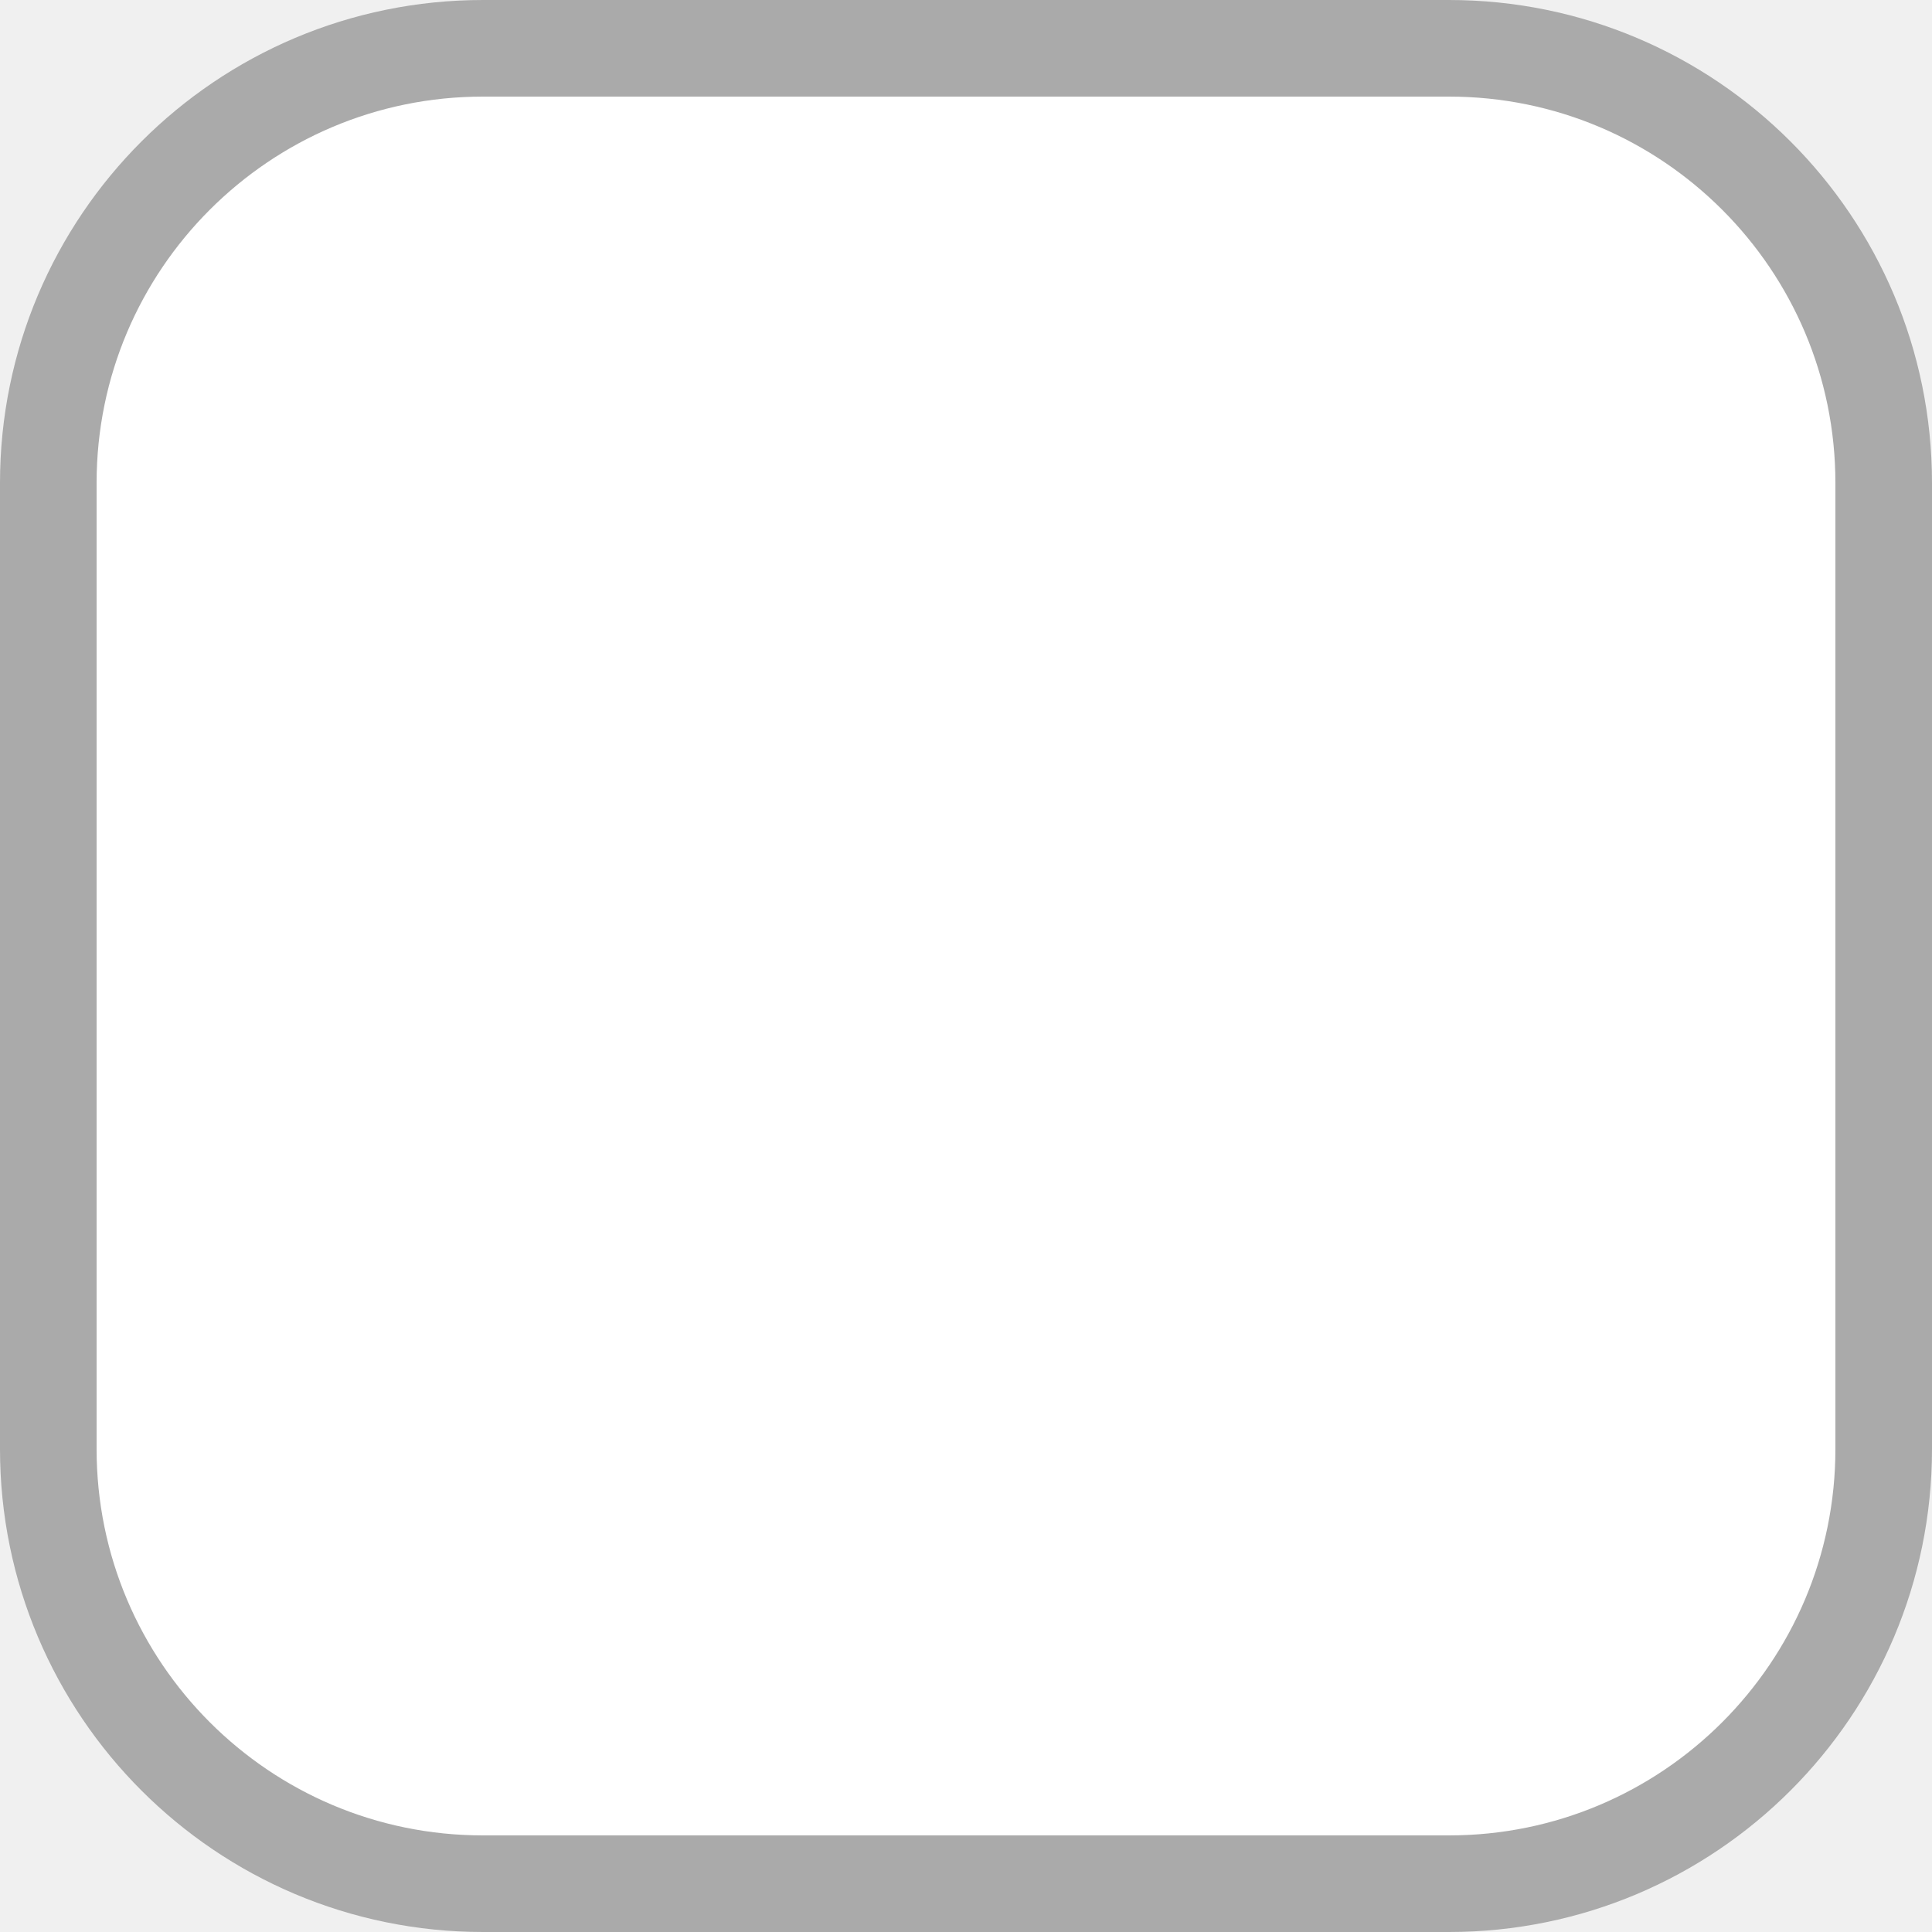
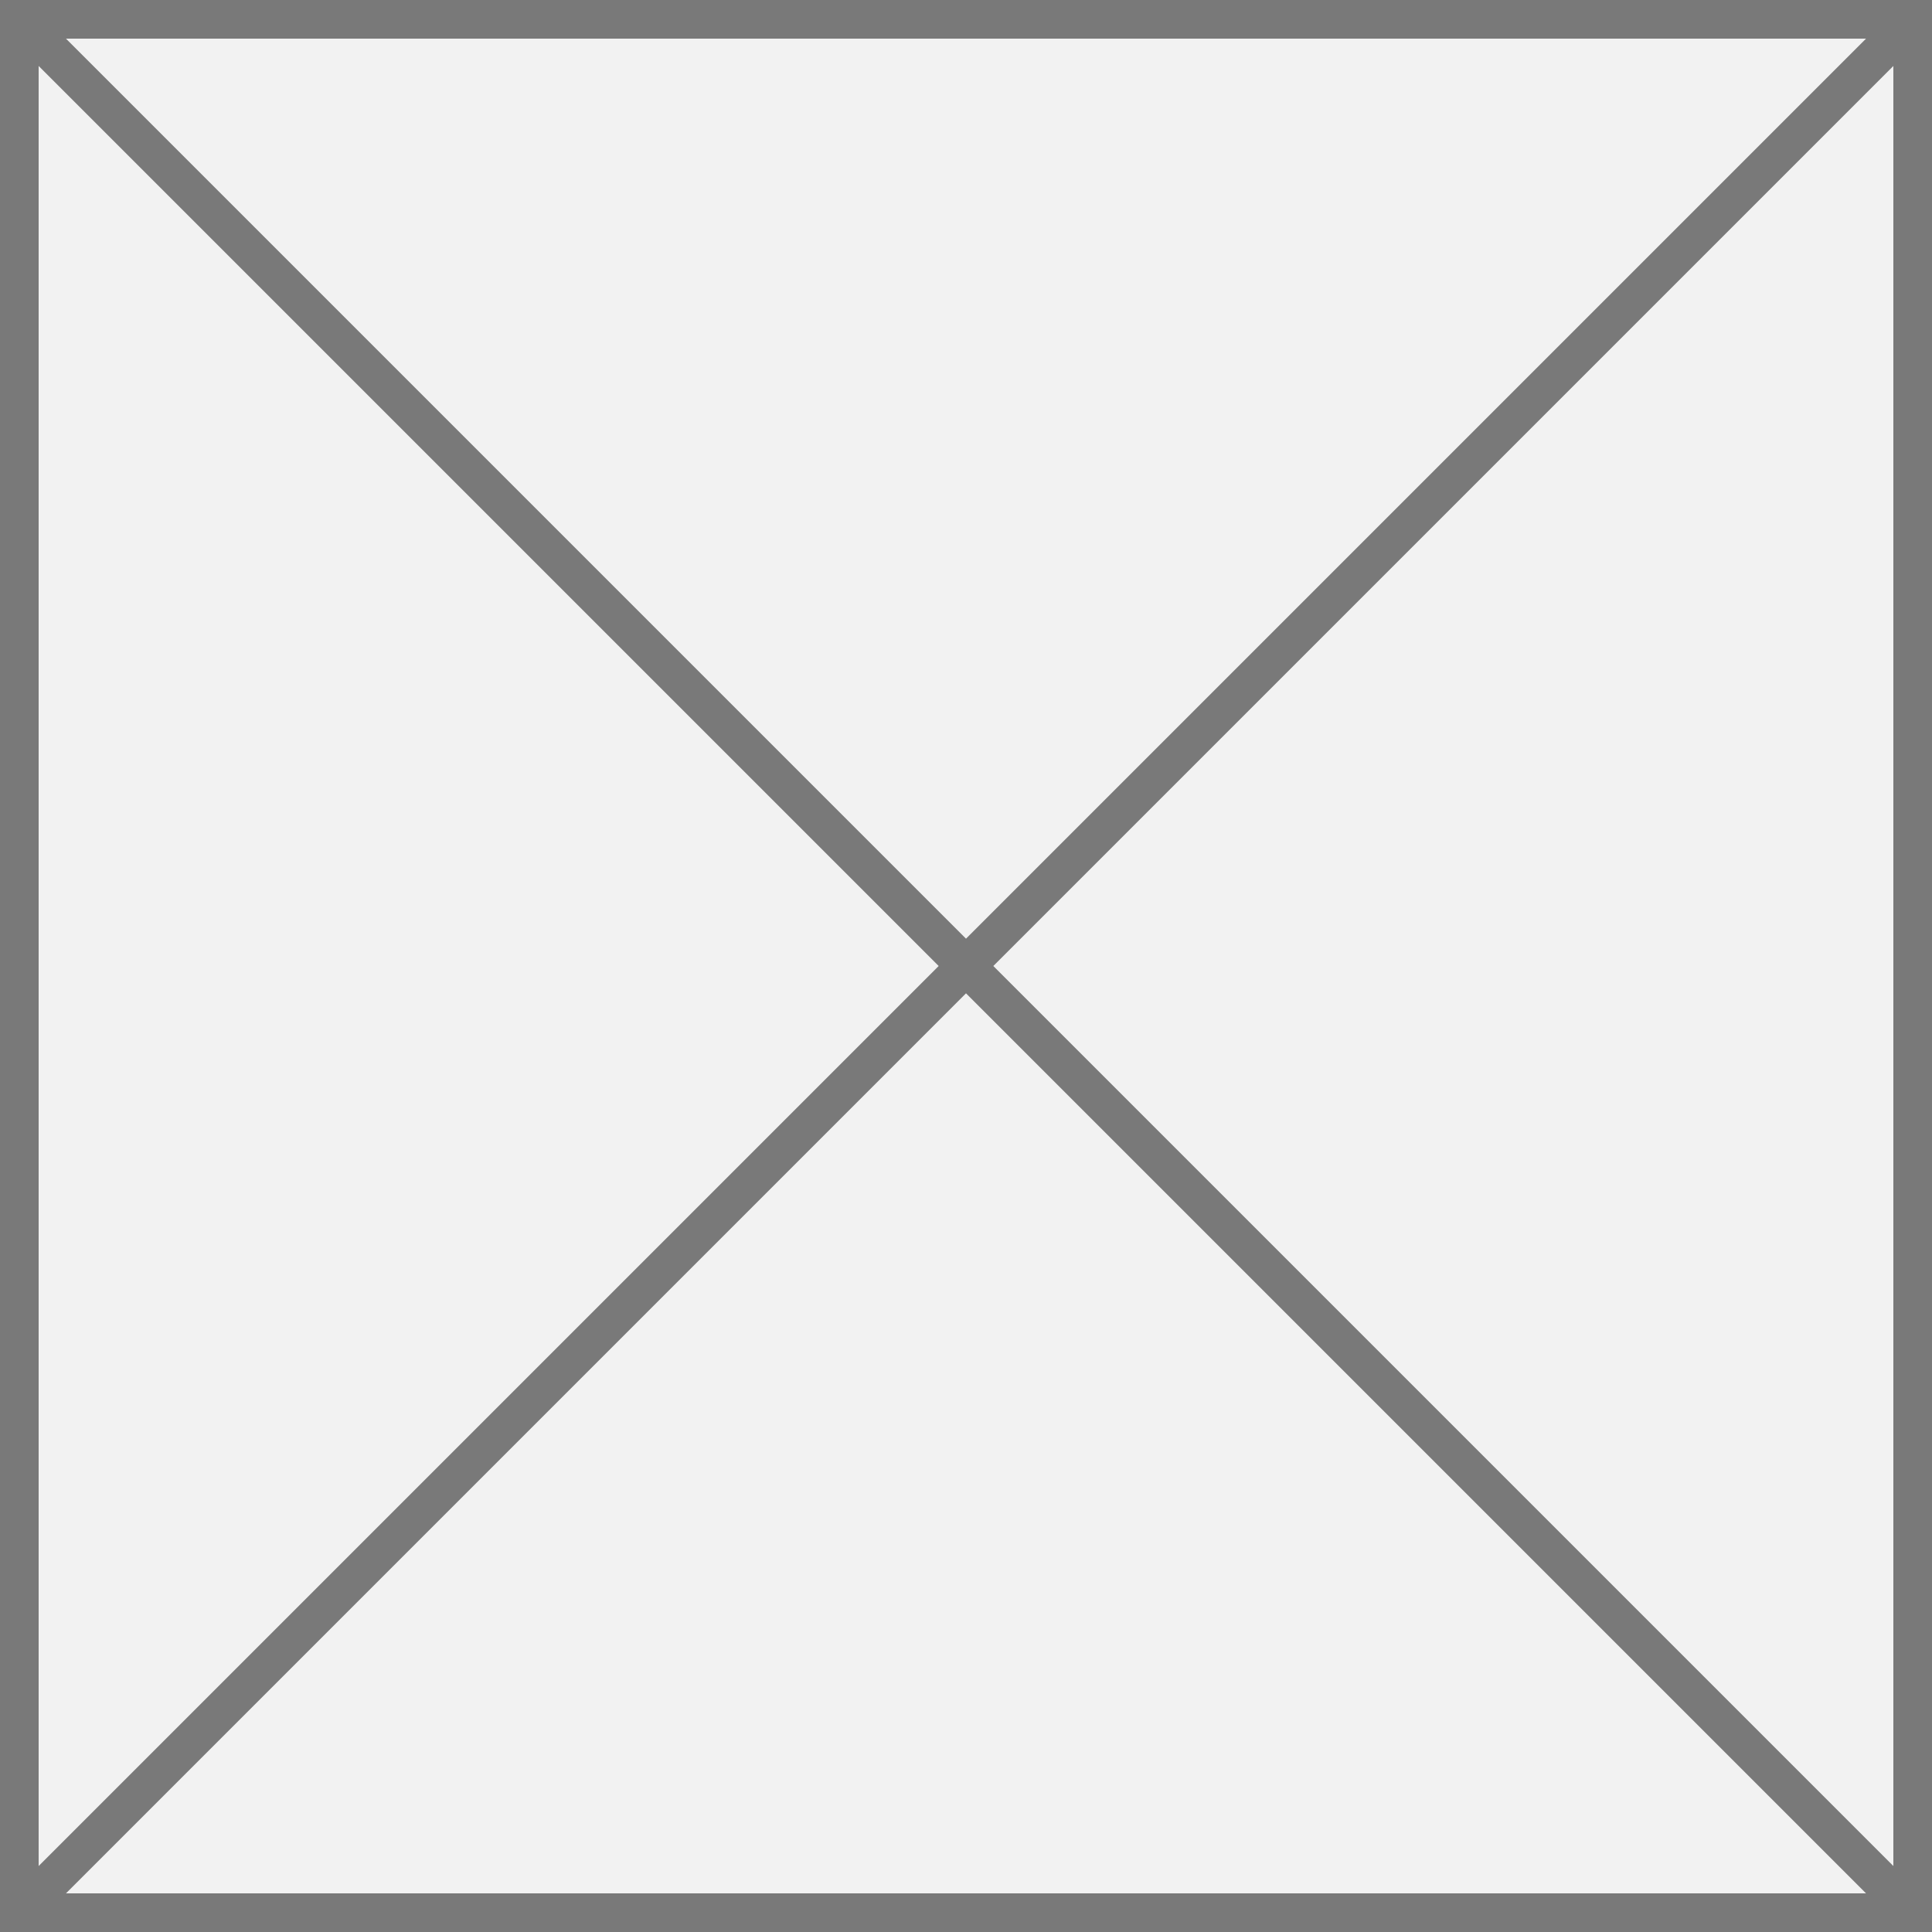
- <svg xmlns="http://www.w3.org/2000/svg" version="1.1" width="20px" height="20px" viewBox="37 321  20 20">
-   <path d="M 37.5 326  A 4.5 4.5 0 0 1 42 321.5 L 52 321.5  A 4.5 4.5 0 0 1 56.5 326 L 56.5 336  A 4.5 4.5 0 0 1 52 340.5 L 42 340.5  A 4.5 4.5 0 0 1 37.5 336 L 37.5 326  Z " fill-rule="nonzero" fill="#ffffff" stroke="none" />
-   <path d="M 37.5 326  A 4.5 4.5 0 0 1 42 321.5 L 52 321.5  A 4.5 4.5 0 0 1 56.5 326 L 56.5 336  A 4.5 4.5 0 0 1 52 340.5 L 42 340.5  A 4.5 4.5 0 0 1 37.5 336 L 37.5 326  Z " stroke-width="1" stroke="#aaaaaa" fill="none" />
+ <svg xmlns="http://www.w3.org/2000/svg" version="1.1" width="50px" height="50px">
+   <g transform="matrix(1 0 0 1 -37 -513 )">
+     <path d="M 37.5 513.5  L 86.5 513.5  L 86.5 562.5  L 37.5 562.5  L 37.5 513.5  Z " fill-rule="nonzero" fill="#f2f2f2" stroke="none" />
+     <path d="M 37.5 513.5  L 86.5 513.5  L 86.5 562.5  L 37.5 562.5  L 37.5 513.5  Z " stroke-width="1" stroke="#797979" fill="none" />
+     <path d="M 37.354 513.354  L 86.646 562.646  M 86.646 513.354  L 37.354 562.646  " stroke-width="1" stroke="#797979" fill="none" />
+   </g>
</svg>
